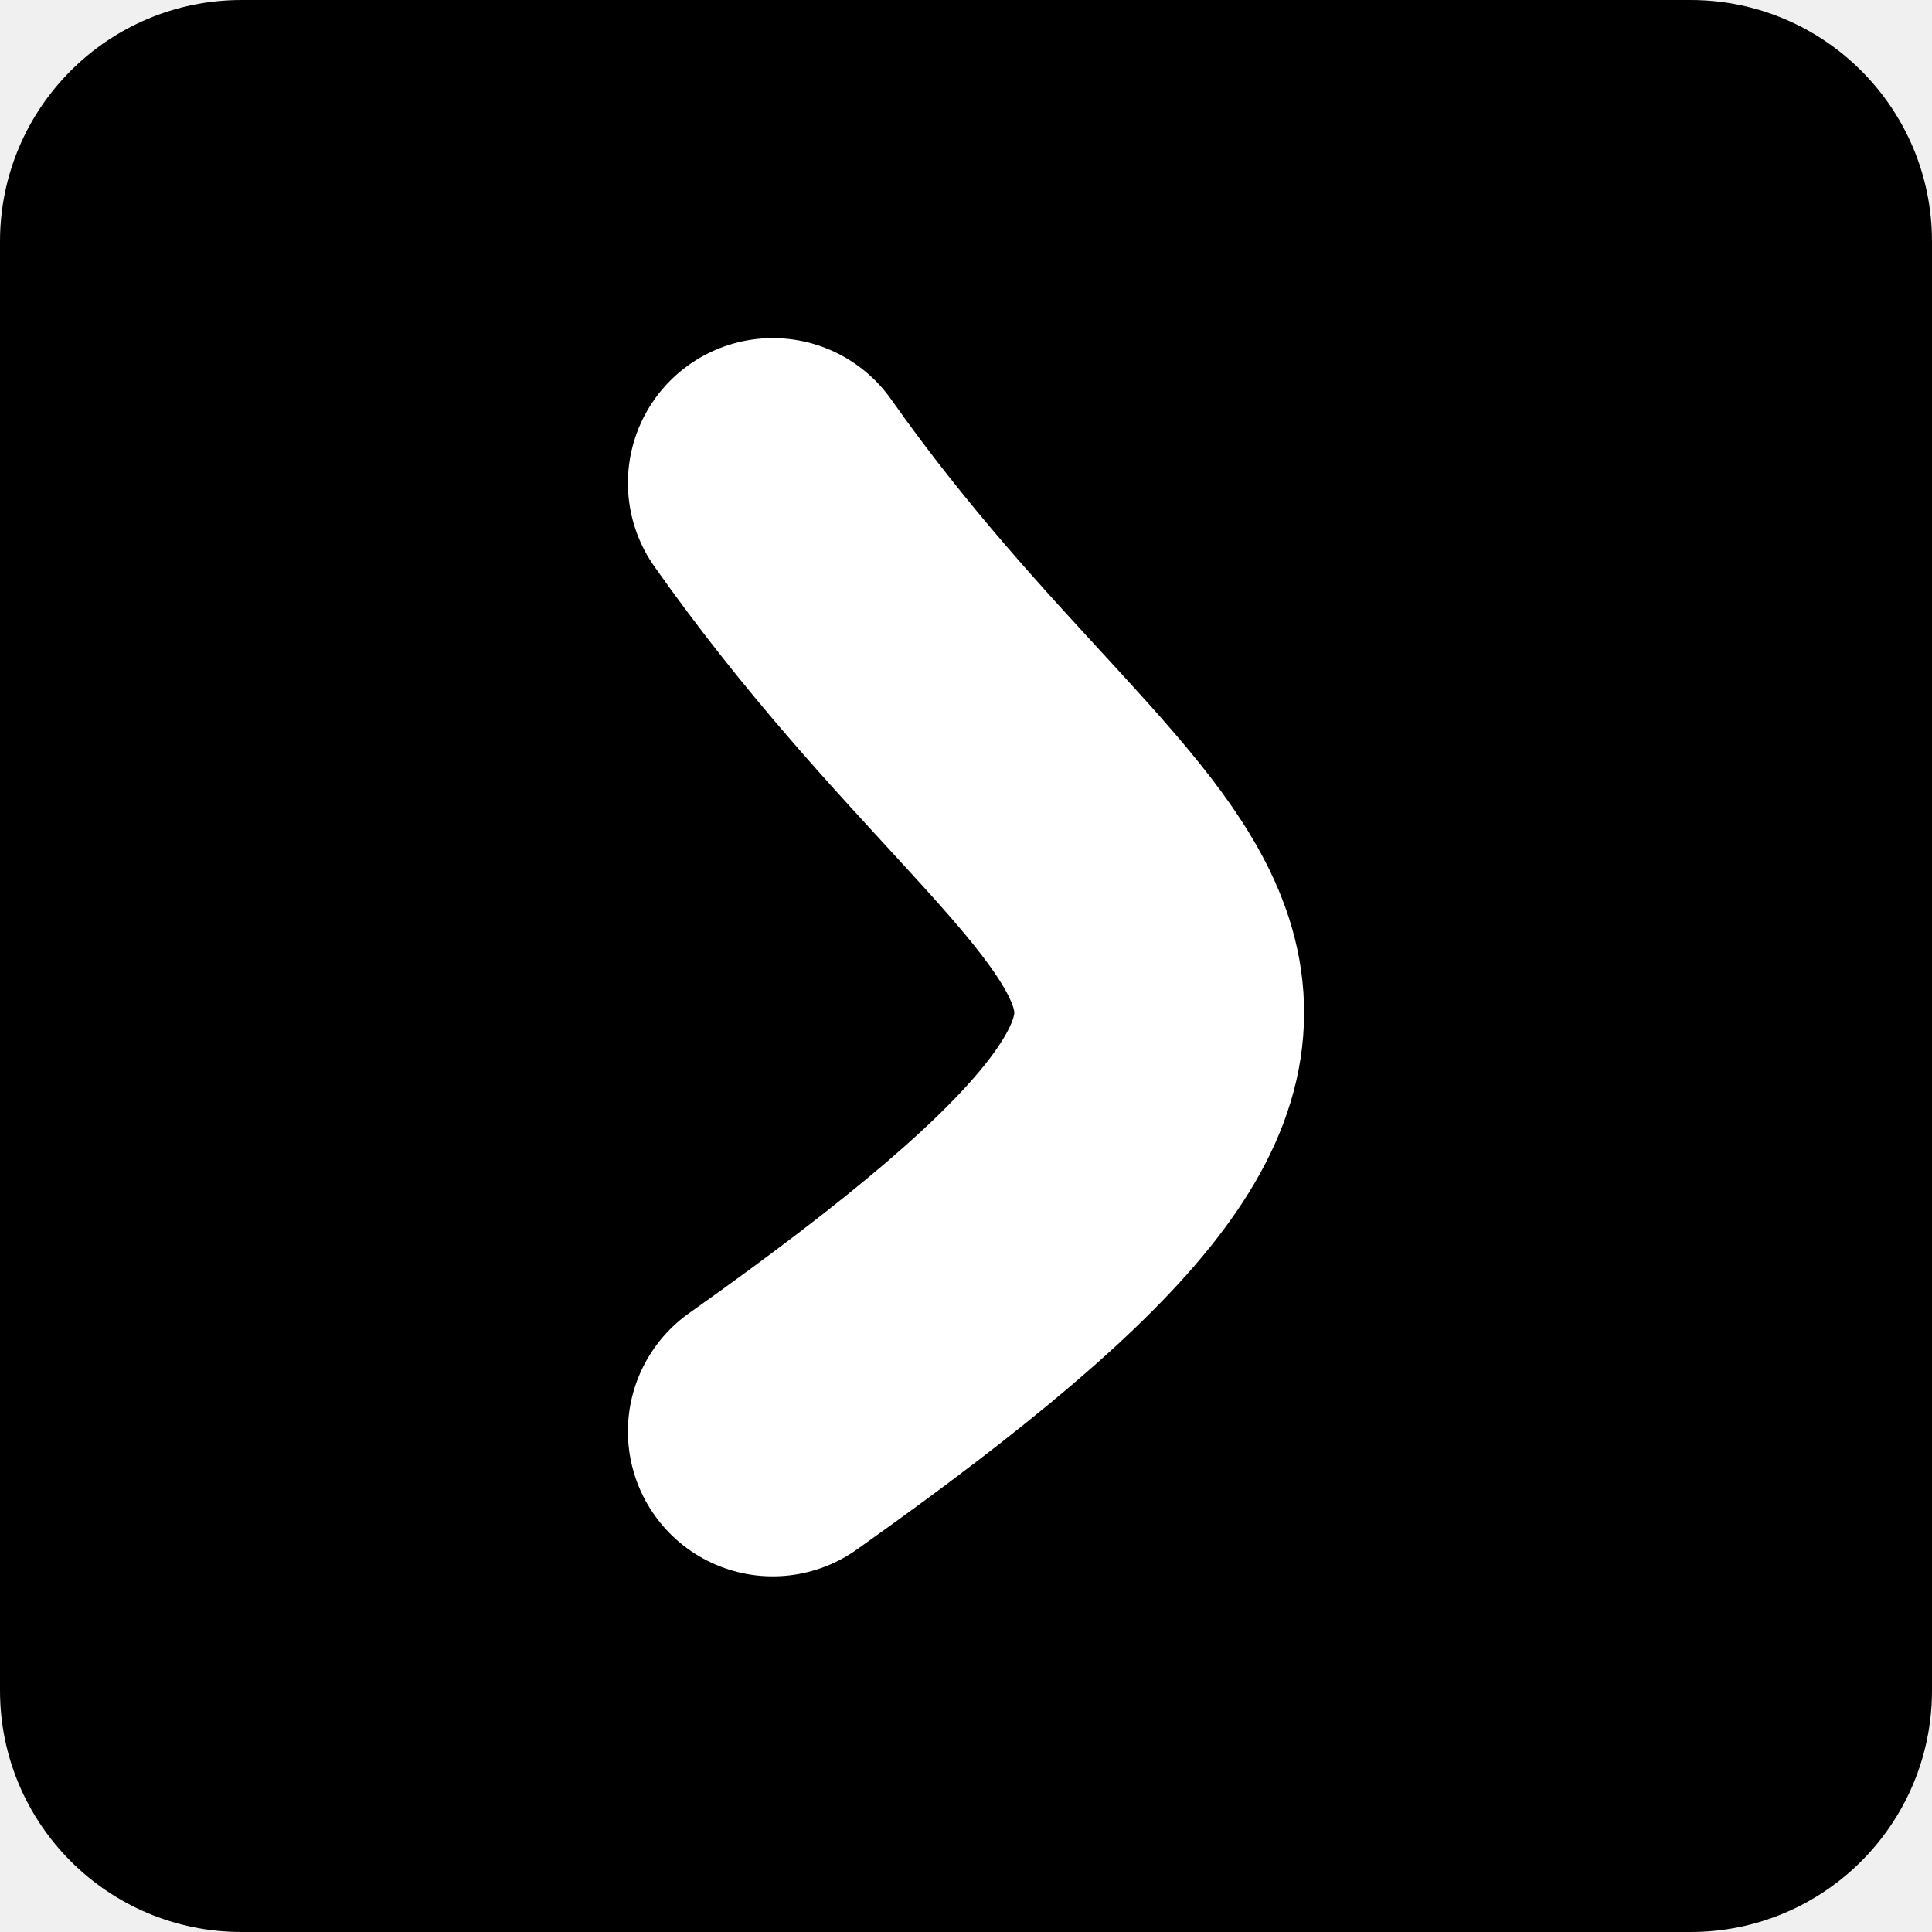
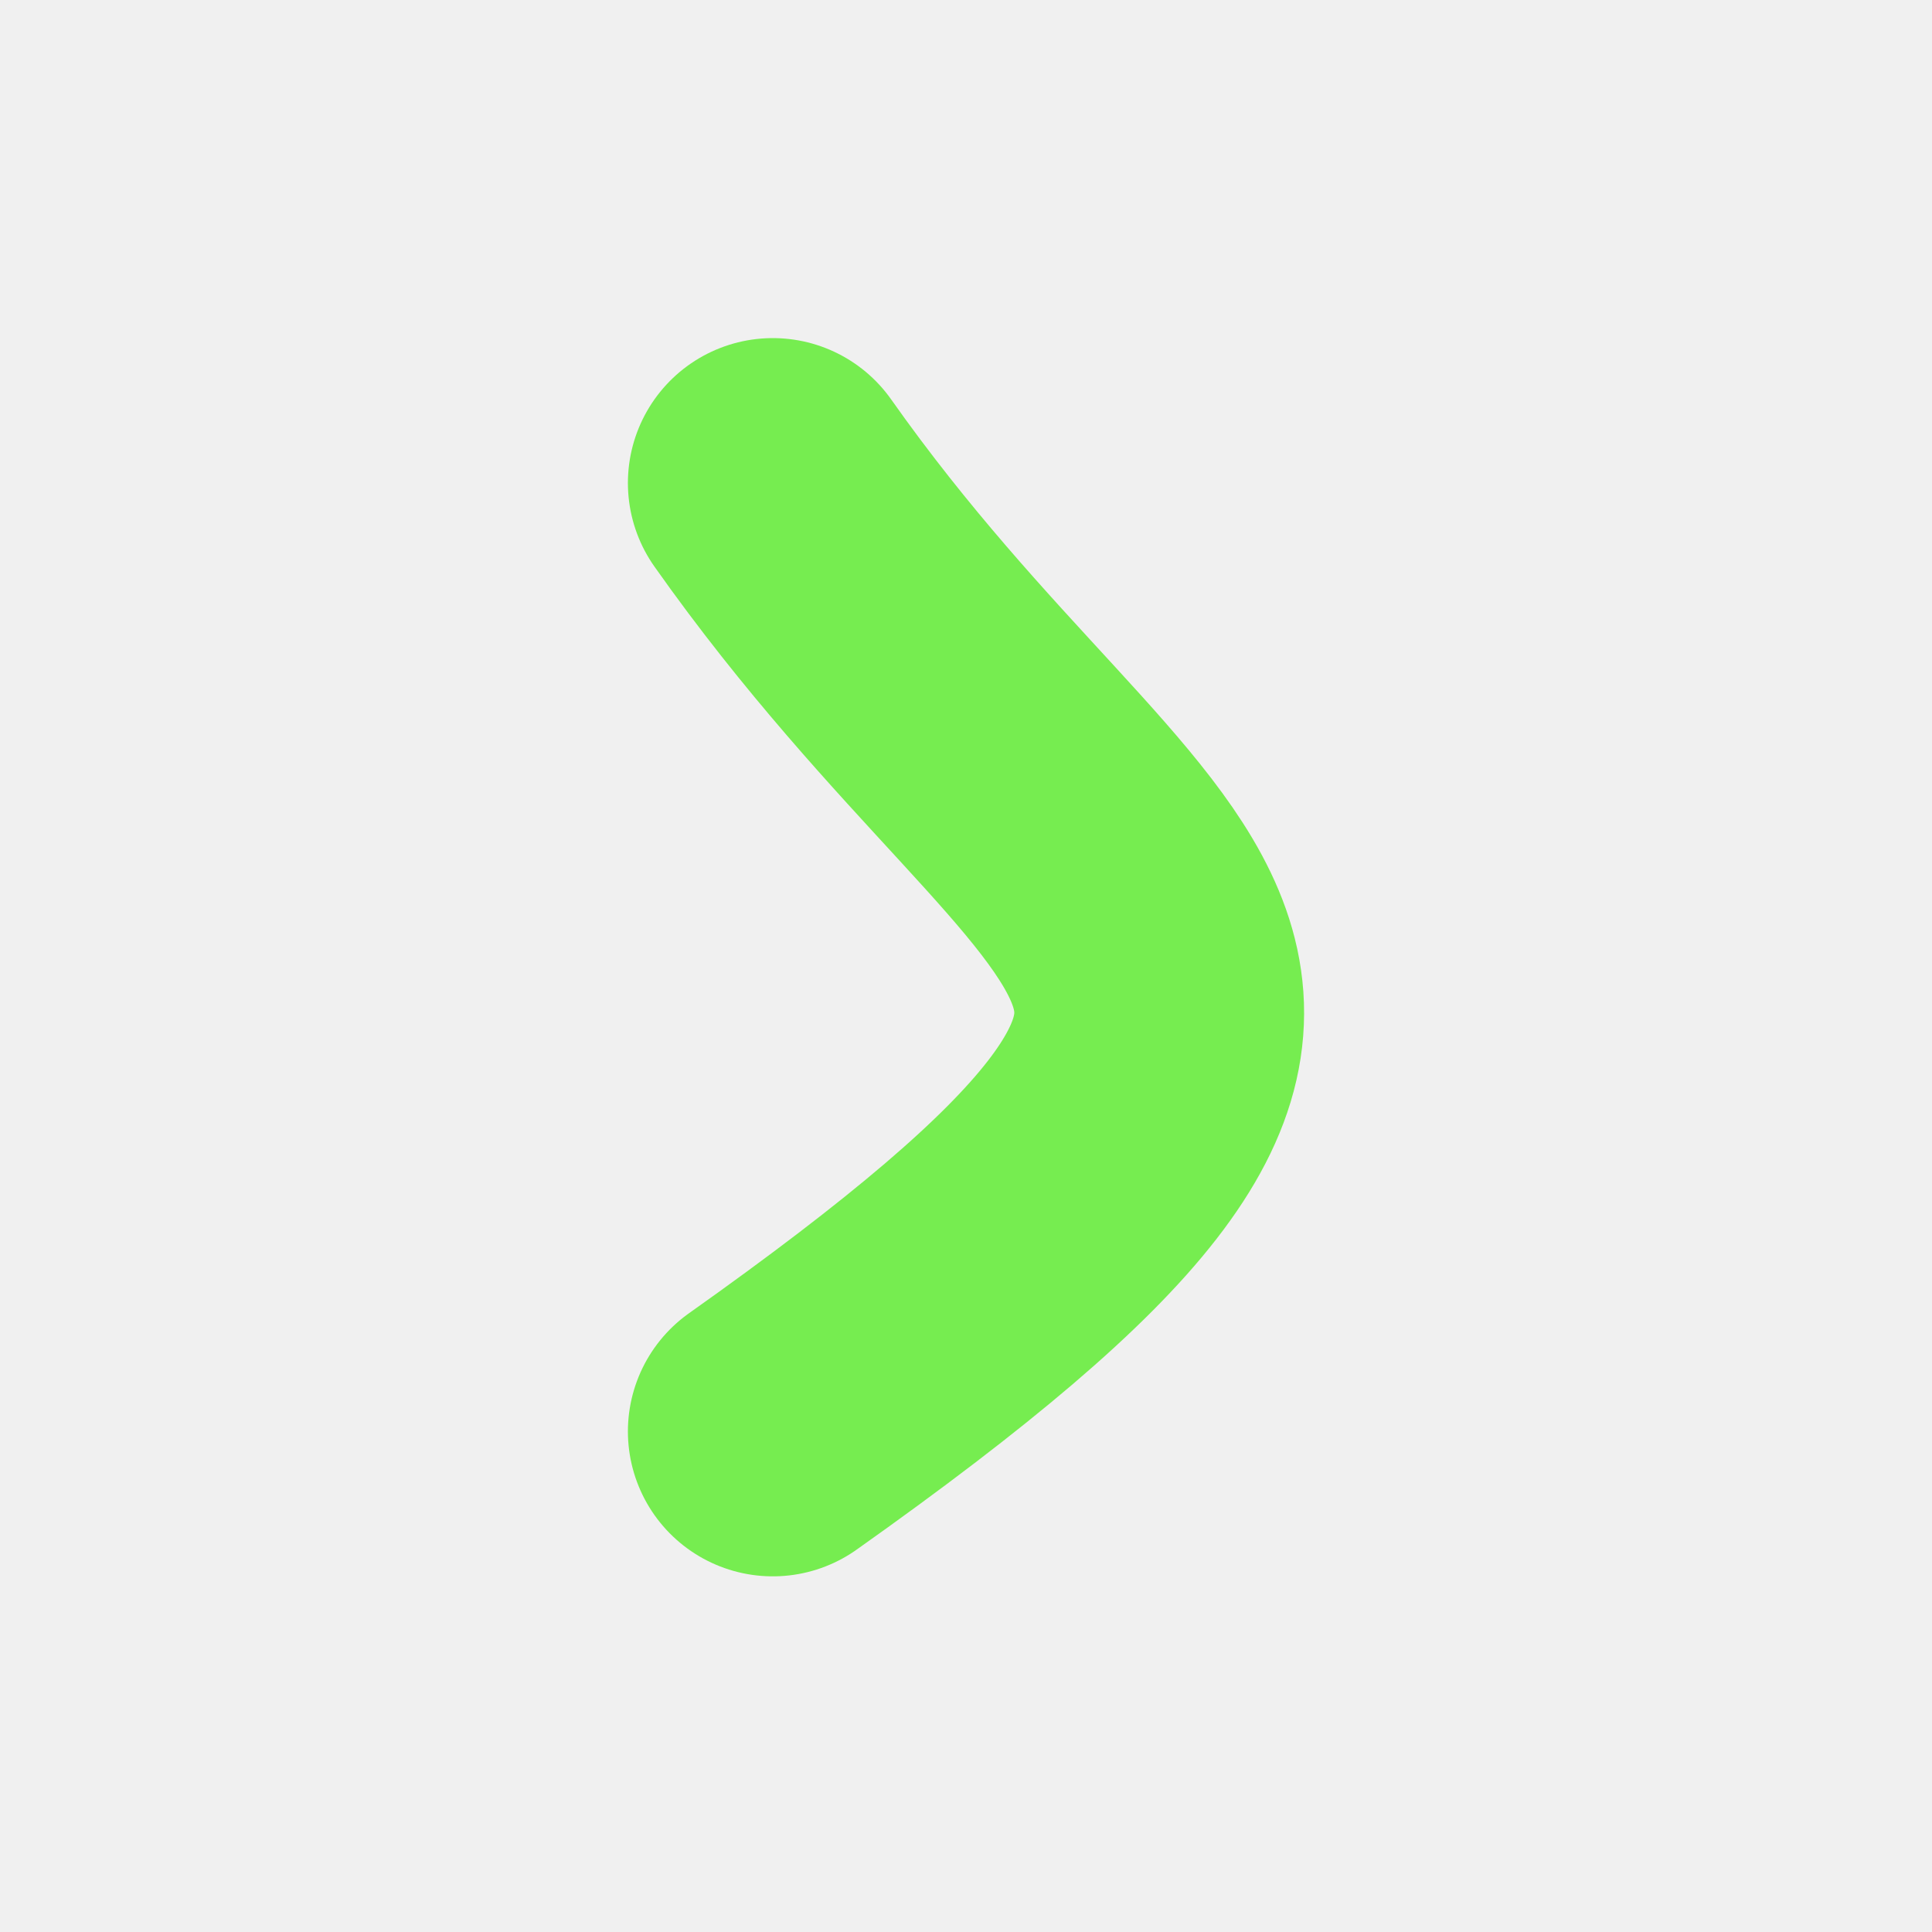
<svg xmlns="http://www.w3.org/2000/svg" width="80" height="80" viewBox="0 0 80 80" fill="none">
-   <path d="M70 0H10C4.477 0 0 4.477 0 10V70C0 75.523 4.477 80 10 80H70C75.523 80 80 75.523 80 70V10C80 4.477 75.523 0 70 0Z" fill="black" />
-   <path d="M32 20C45.856 39.636 59.713 39.636 32 59.273" stroke="white" stroke-width="12" stroke-linecap="round" />
+   <path d="M70 0H10C4.477 0 0 4.477 0 10V70C0 75.523 4.477 80 10 80H70C75.523 80 80 75.523 80 70V10C80 4.477 75.523 0 70 0Z" fill="transparent" />
+   <path d="M32 20C45.856 39.636 59.713 39.636 32 59.273" stroke="#76ed50" stroke-width="12" stroke-linecap="round" />
</svg>
